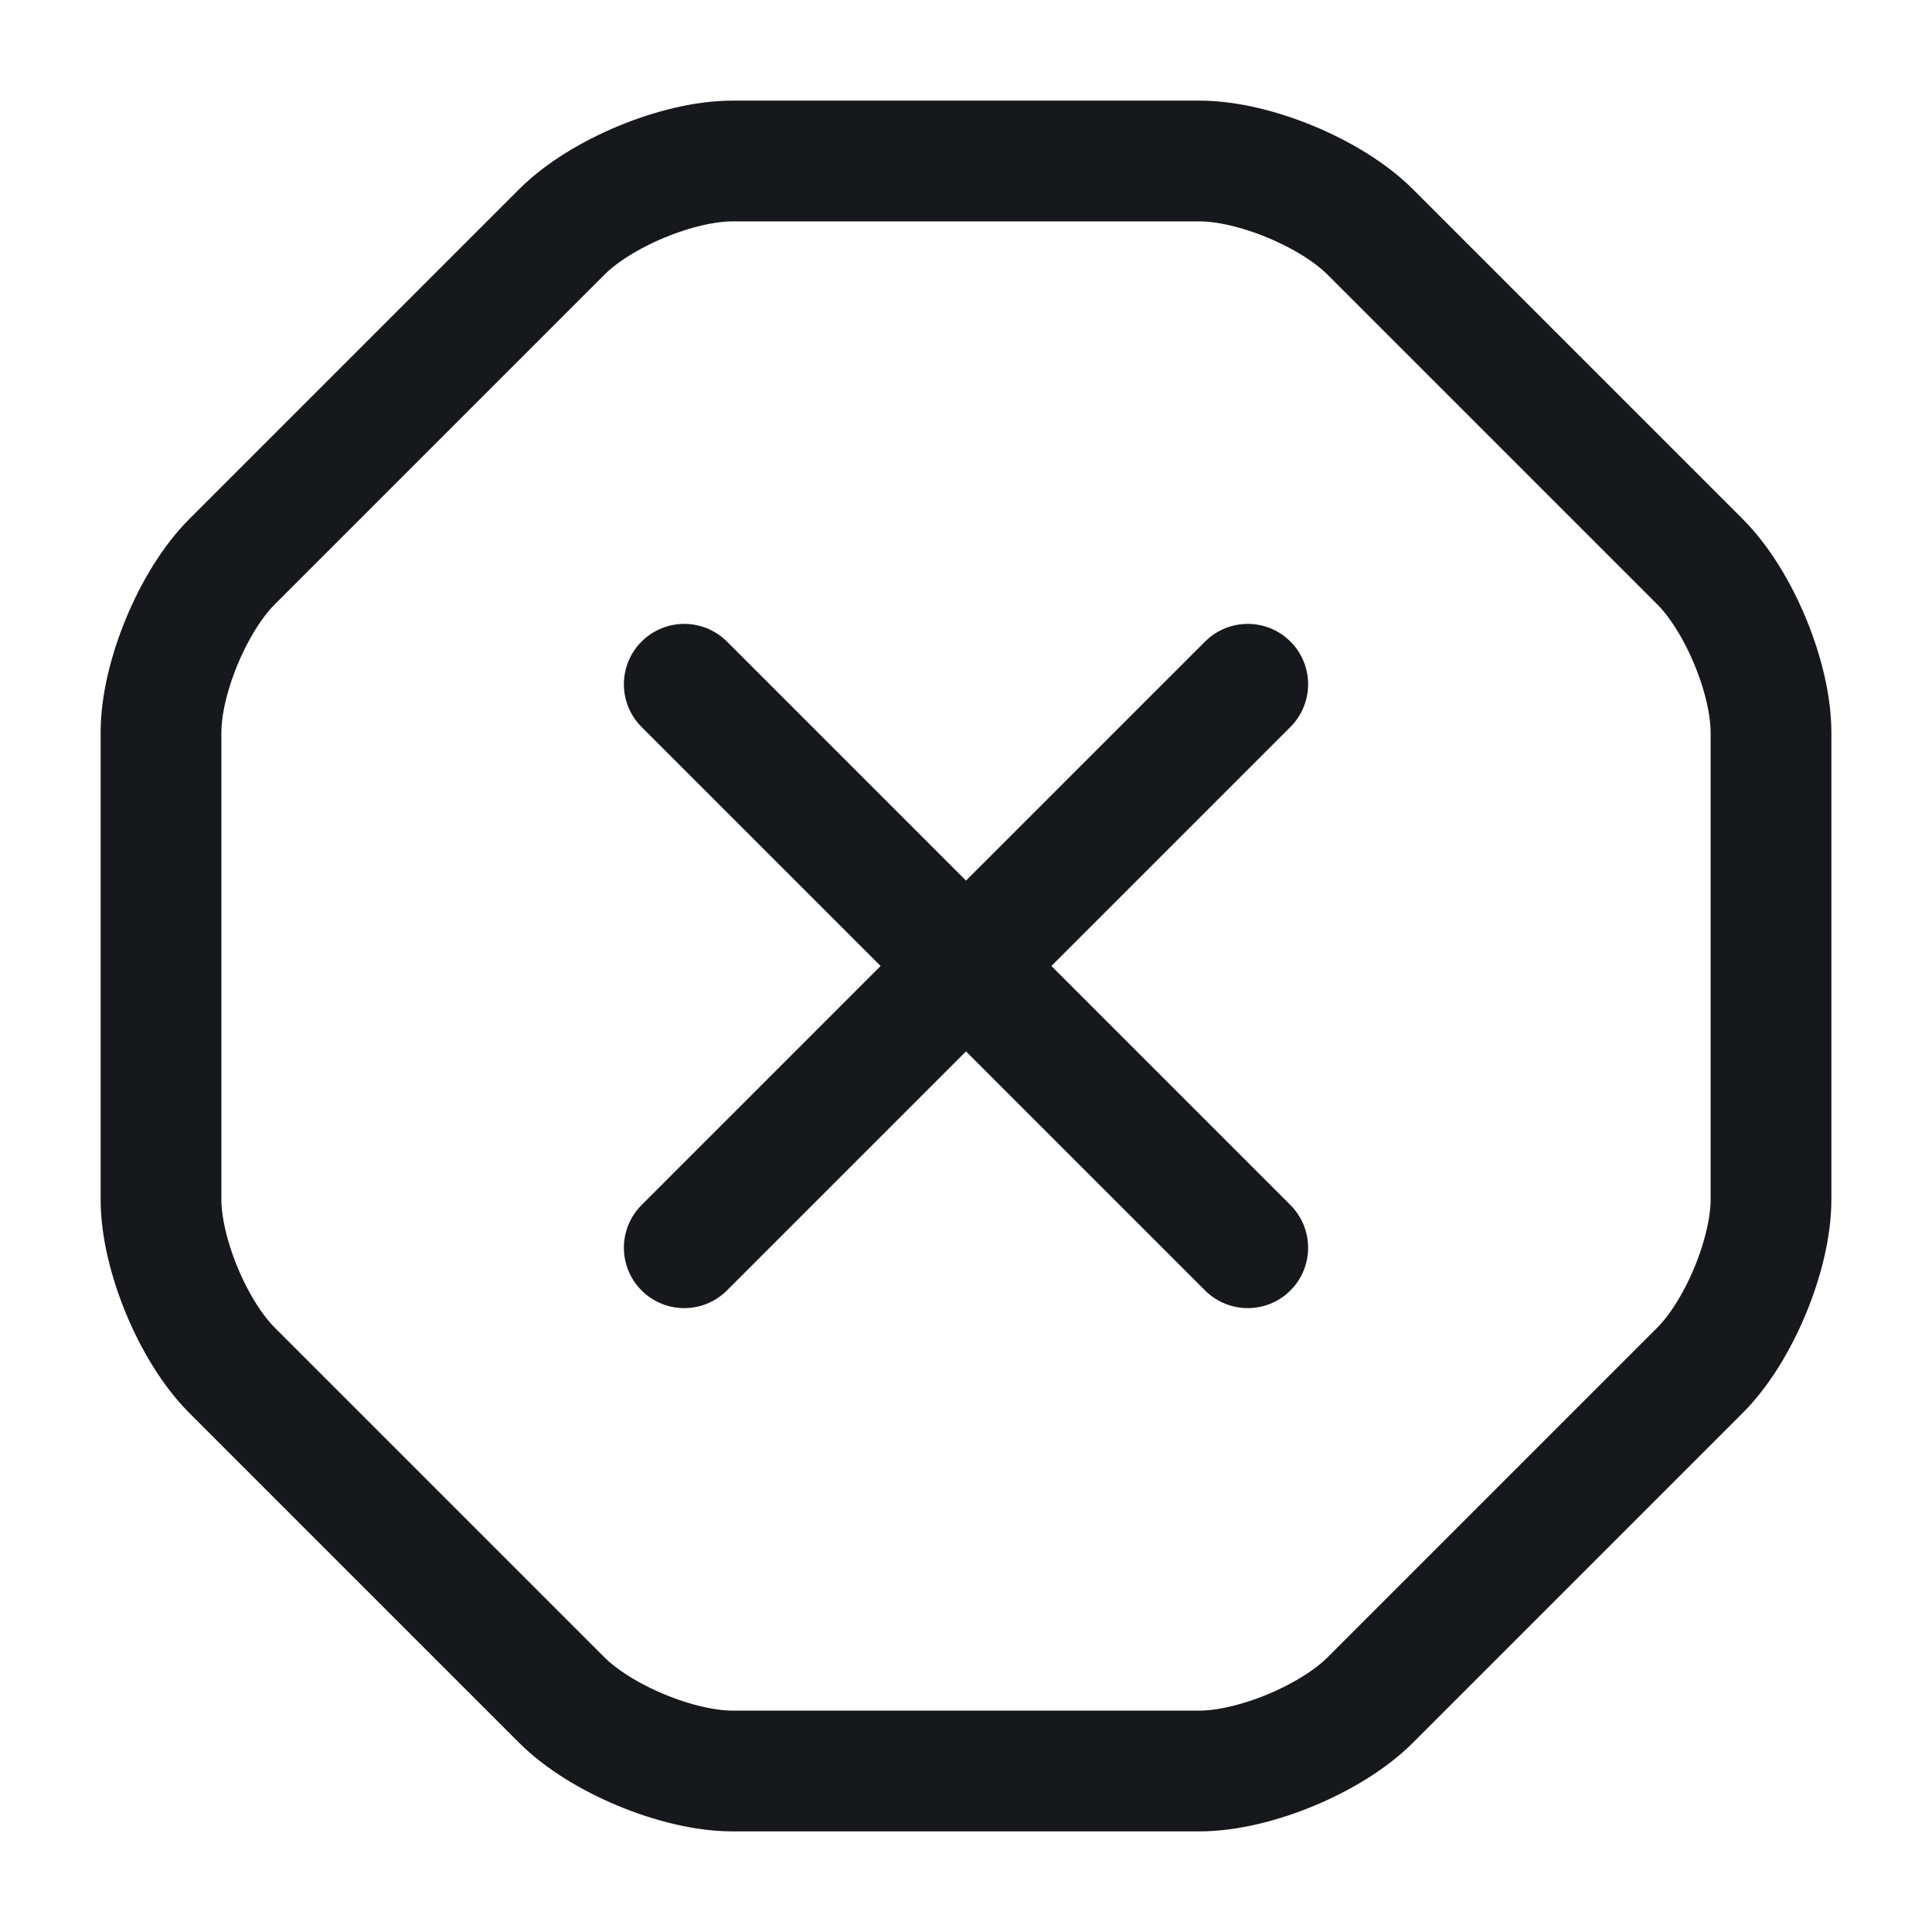
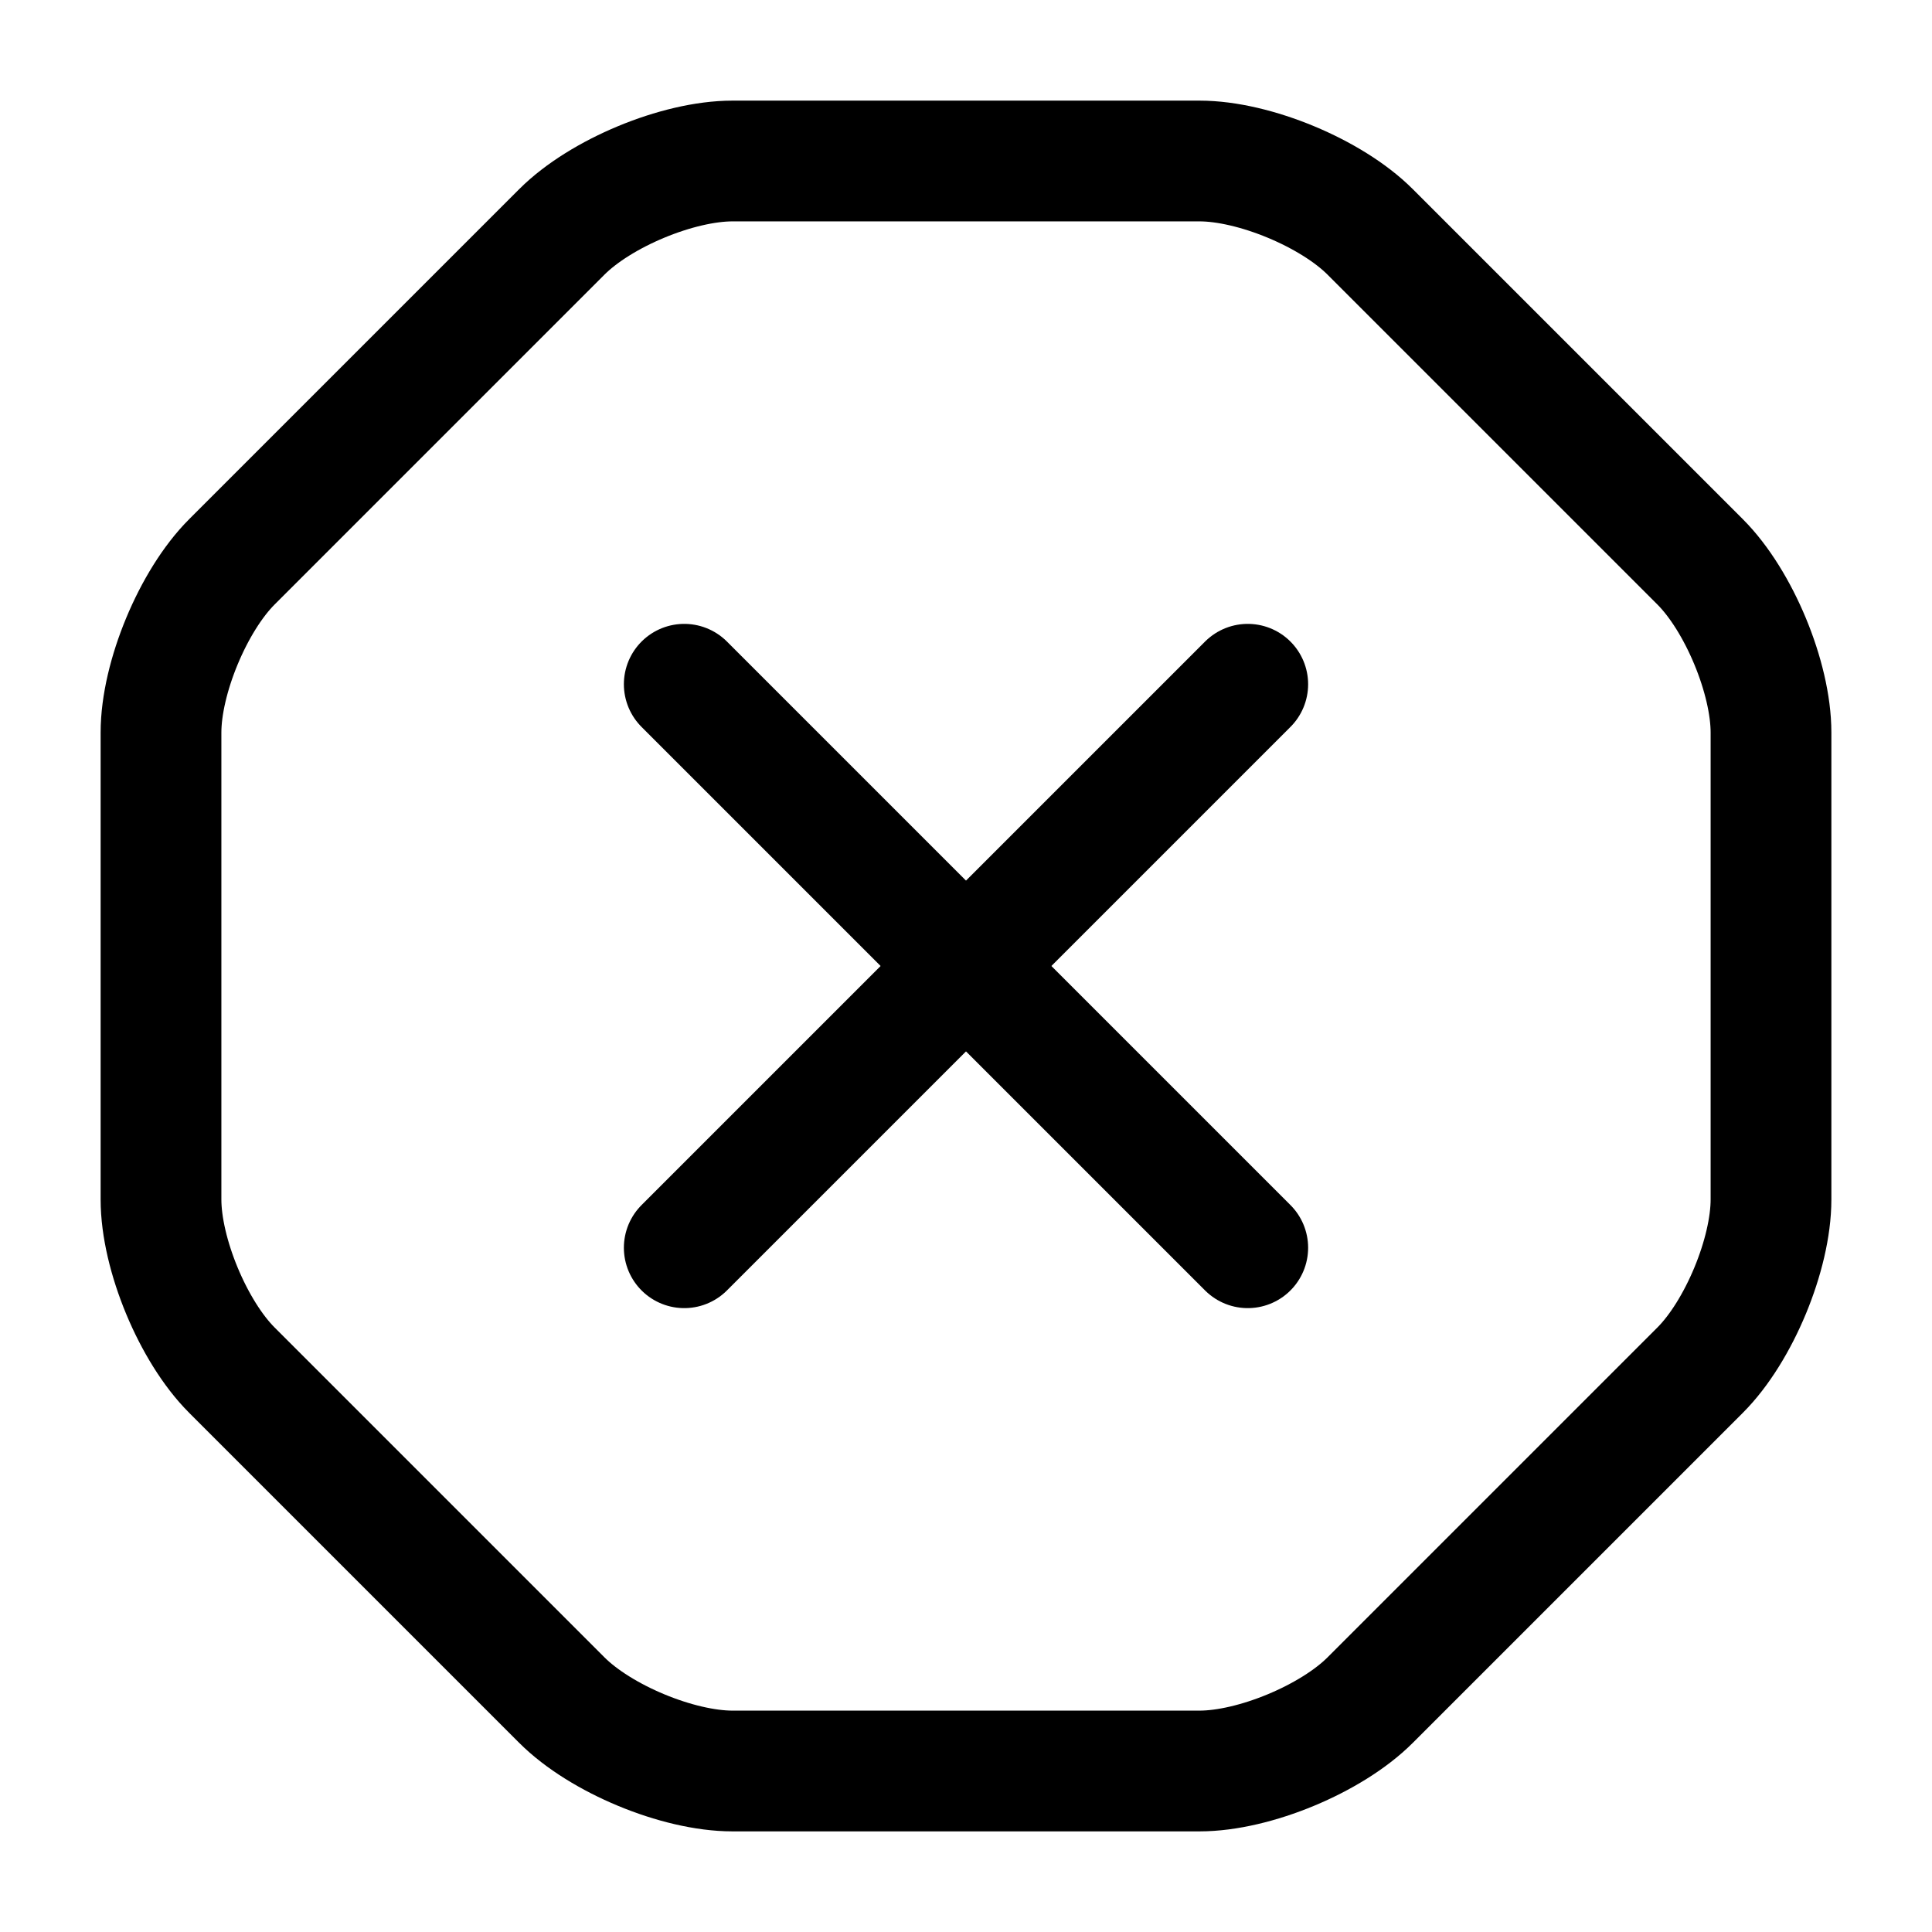
<svg xmlns="http://www.w3.org/2000/svg" width="24" height="24" viewBox="0 0 24 24" fill="none">
-   <path d="M14.9 2H9.1C8.42 2 7.46 2.4 6.98 2.88L2.88 6.98C2.4 7.46 2 8.42 2 9.1V14.9C2 15.58 2.4 16.54 2.88 17.02L6.98 21.12C7.46 21.6 8.42 22 9.1 22H14.9C15.58 22 16.54 21.6 17.02 21.12L21.12 17.02C21.6 16.54 22 15.58 22 14.9V9.1C22 8.42 21.6 7.46 21.12 6.98L17.02 2.88C16.54 2.4 15.58 2 14.9 2Z" stroke="#17181C" stroke-width="1.5" stroke-linecap="round" stroke-linejoin="round" />
-   <path d="M8.5 15.5L15.5 8.5" stroke="#17181C" stroke-width="1.5" stroke-linecap="round" stroke-linejoin="round" />
-   <path d="M15.5 15.5L8.5 8.5" stroke="#17181C" stroke-width="1.5" stroke-linecap="round" stroke-linejoin="round" />
+   <path d="M14.9 2H9.1C8.42 2 7.46 2.4 6.98 2.88L2.88 6.98C2.4 7.46 2 8.42 2 9.1V14.9C2 15.58 2.4 16.54 2.88 17.02L6.98 21.12C7.46 21.6 8.42 22 9.1 22H14.9C15.58 22 16.54 21.6 17.02 21.12L21.12 17.02C21.6 16.54 22 15.58 22 14.9V9.1C22 8.42 21.6 7.46 21.12 6.98L17.02 2.88C16.54 2.4 15.58 2 14.9 2Z" stroke="currentColor" stroke-width="1.5" stroke-linecap="round" stroke-linejoin="round" />
+   <path d="M8.5 15.5L15.5 8.5" stroke="currentColor" stroke-width="1.5" stroke-linecap="round" stroke-linejoin="round" />
+   <path d="M15.5 15.5L8.5 8.5" stroke="currentColor" stroke-width="1.5" stroke-linecap="round" stroke-linejoin="round" />
</svg>
